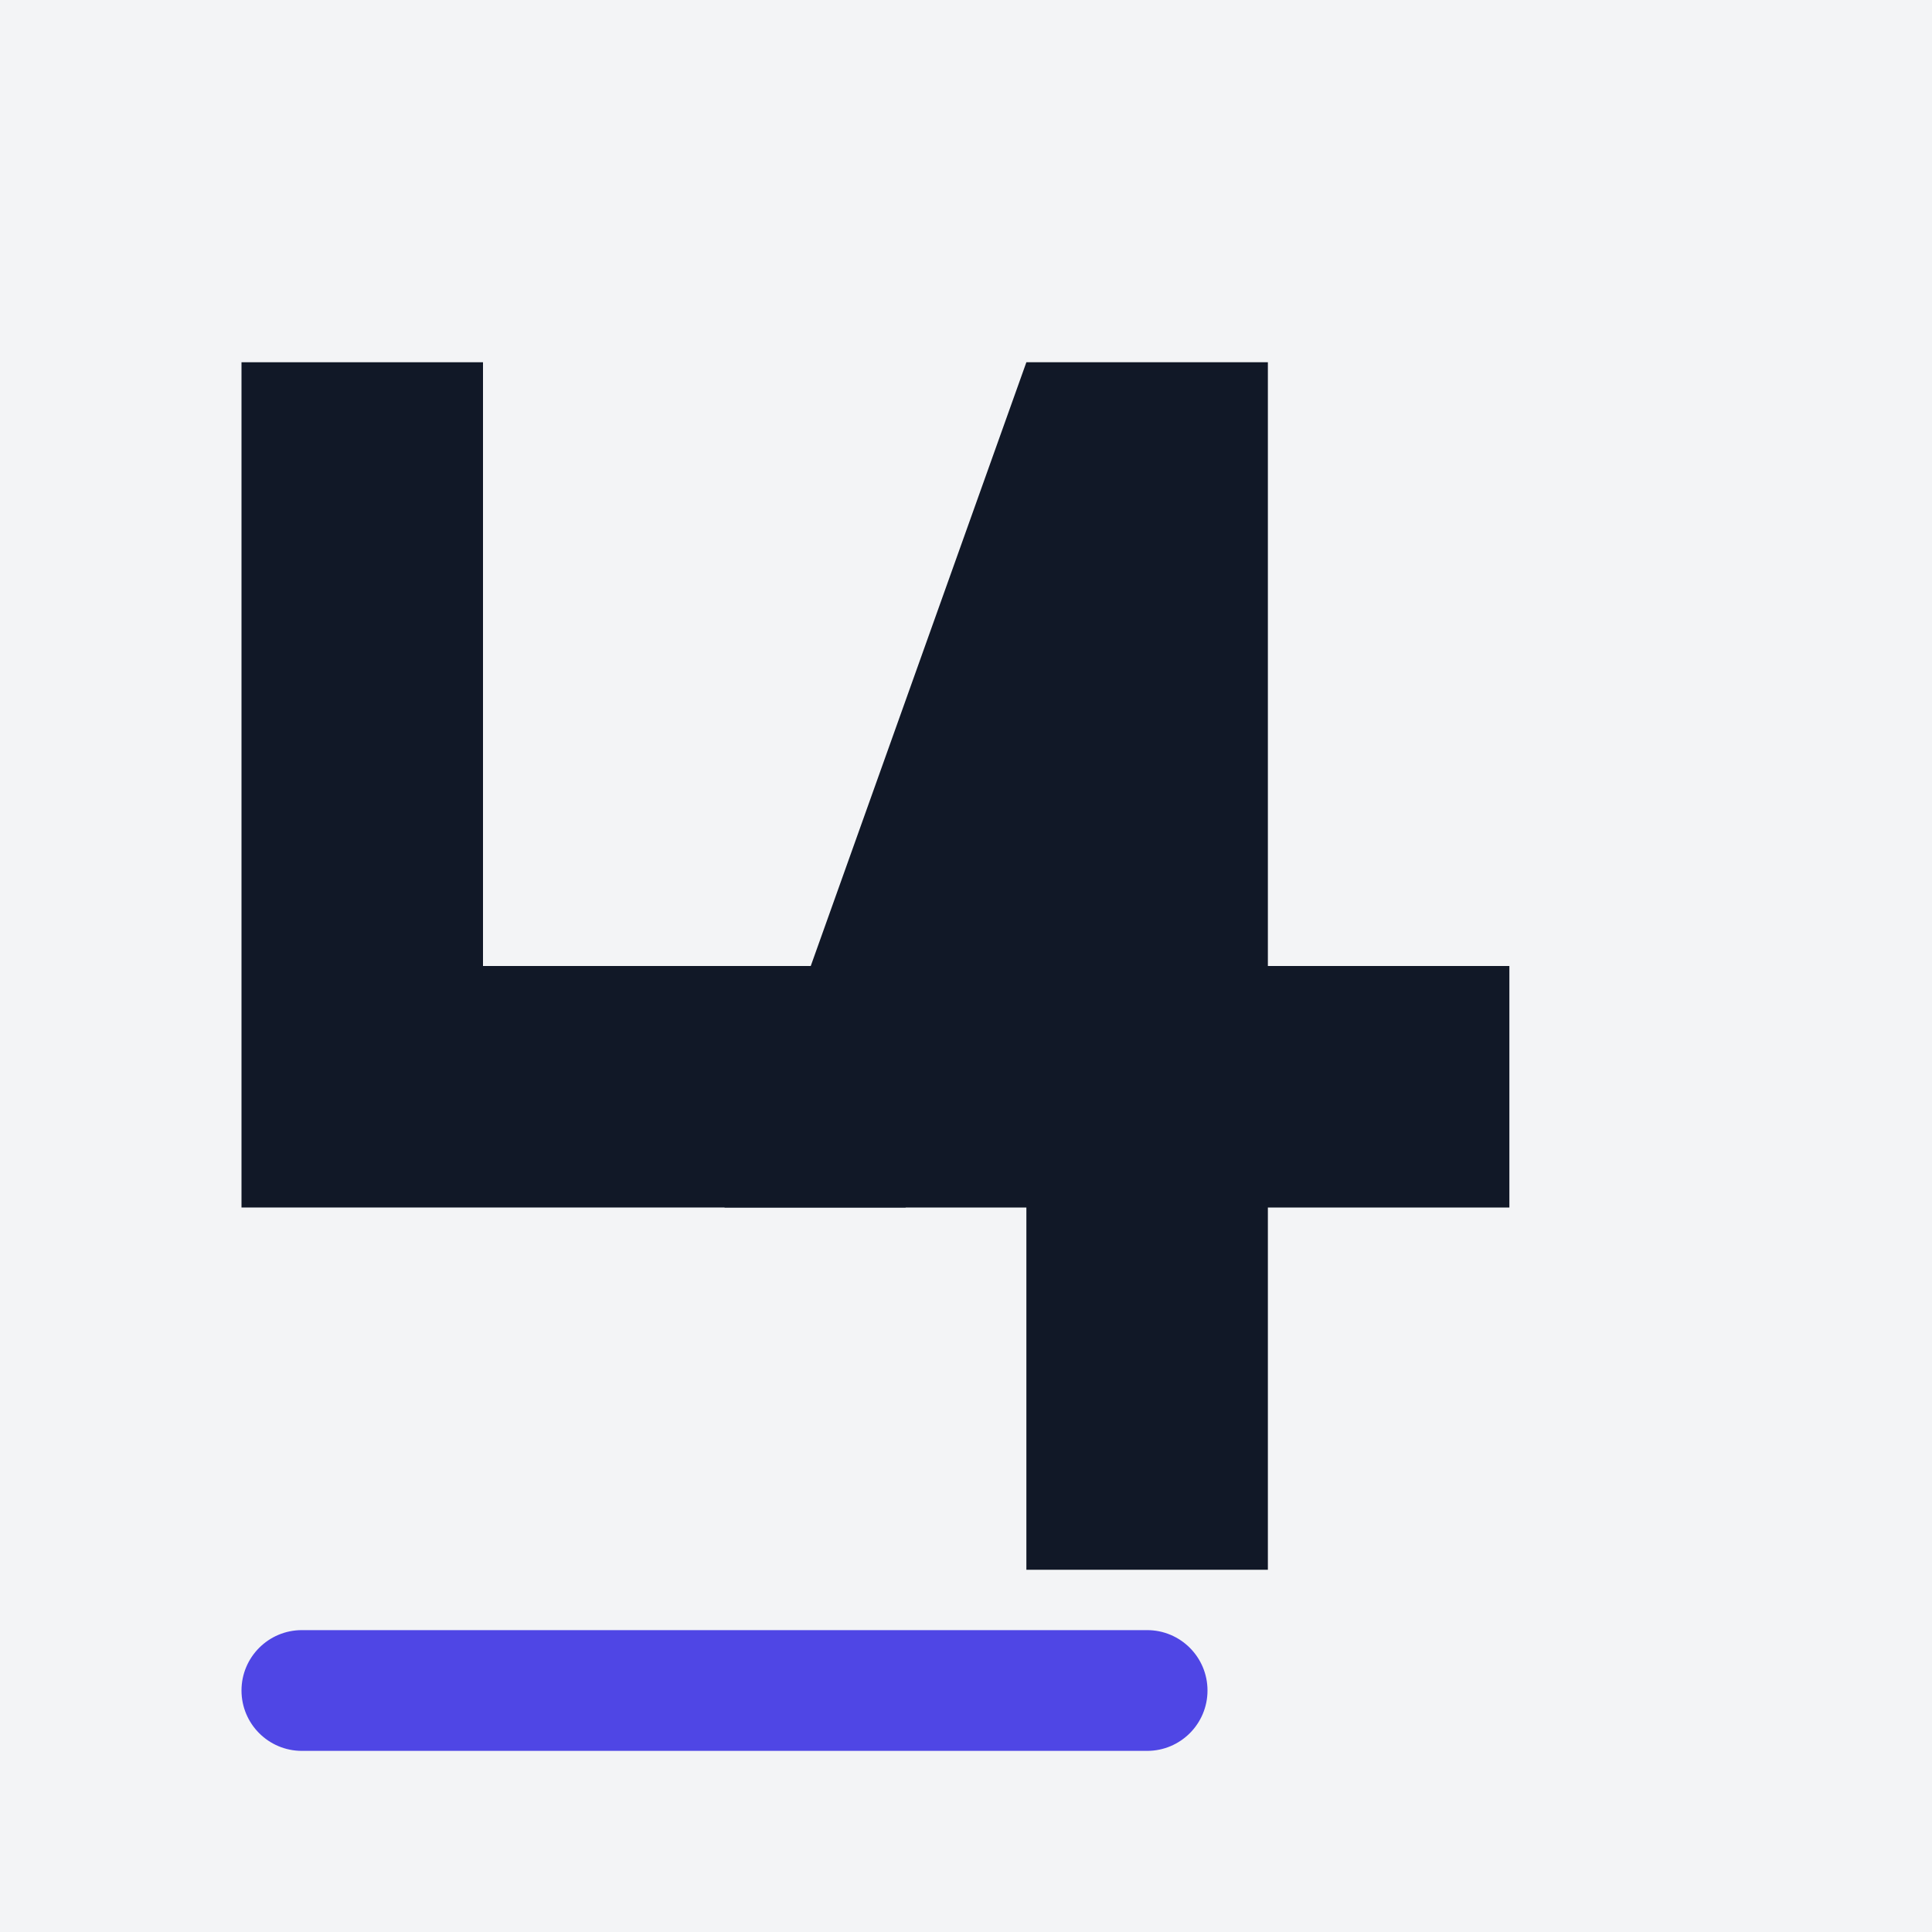
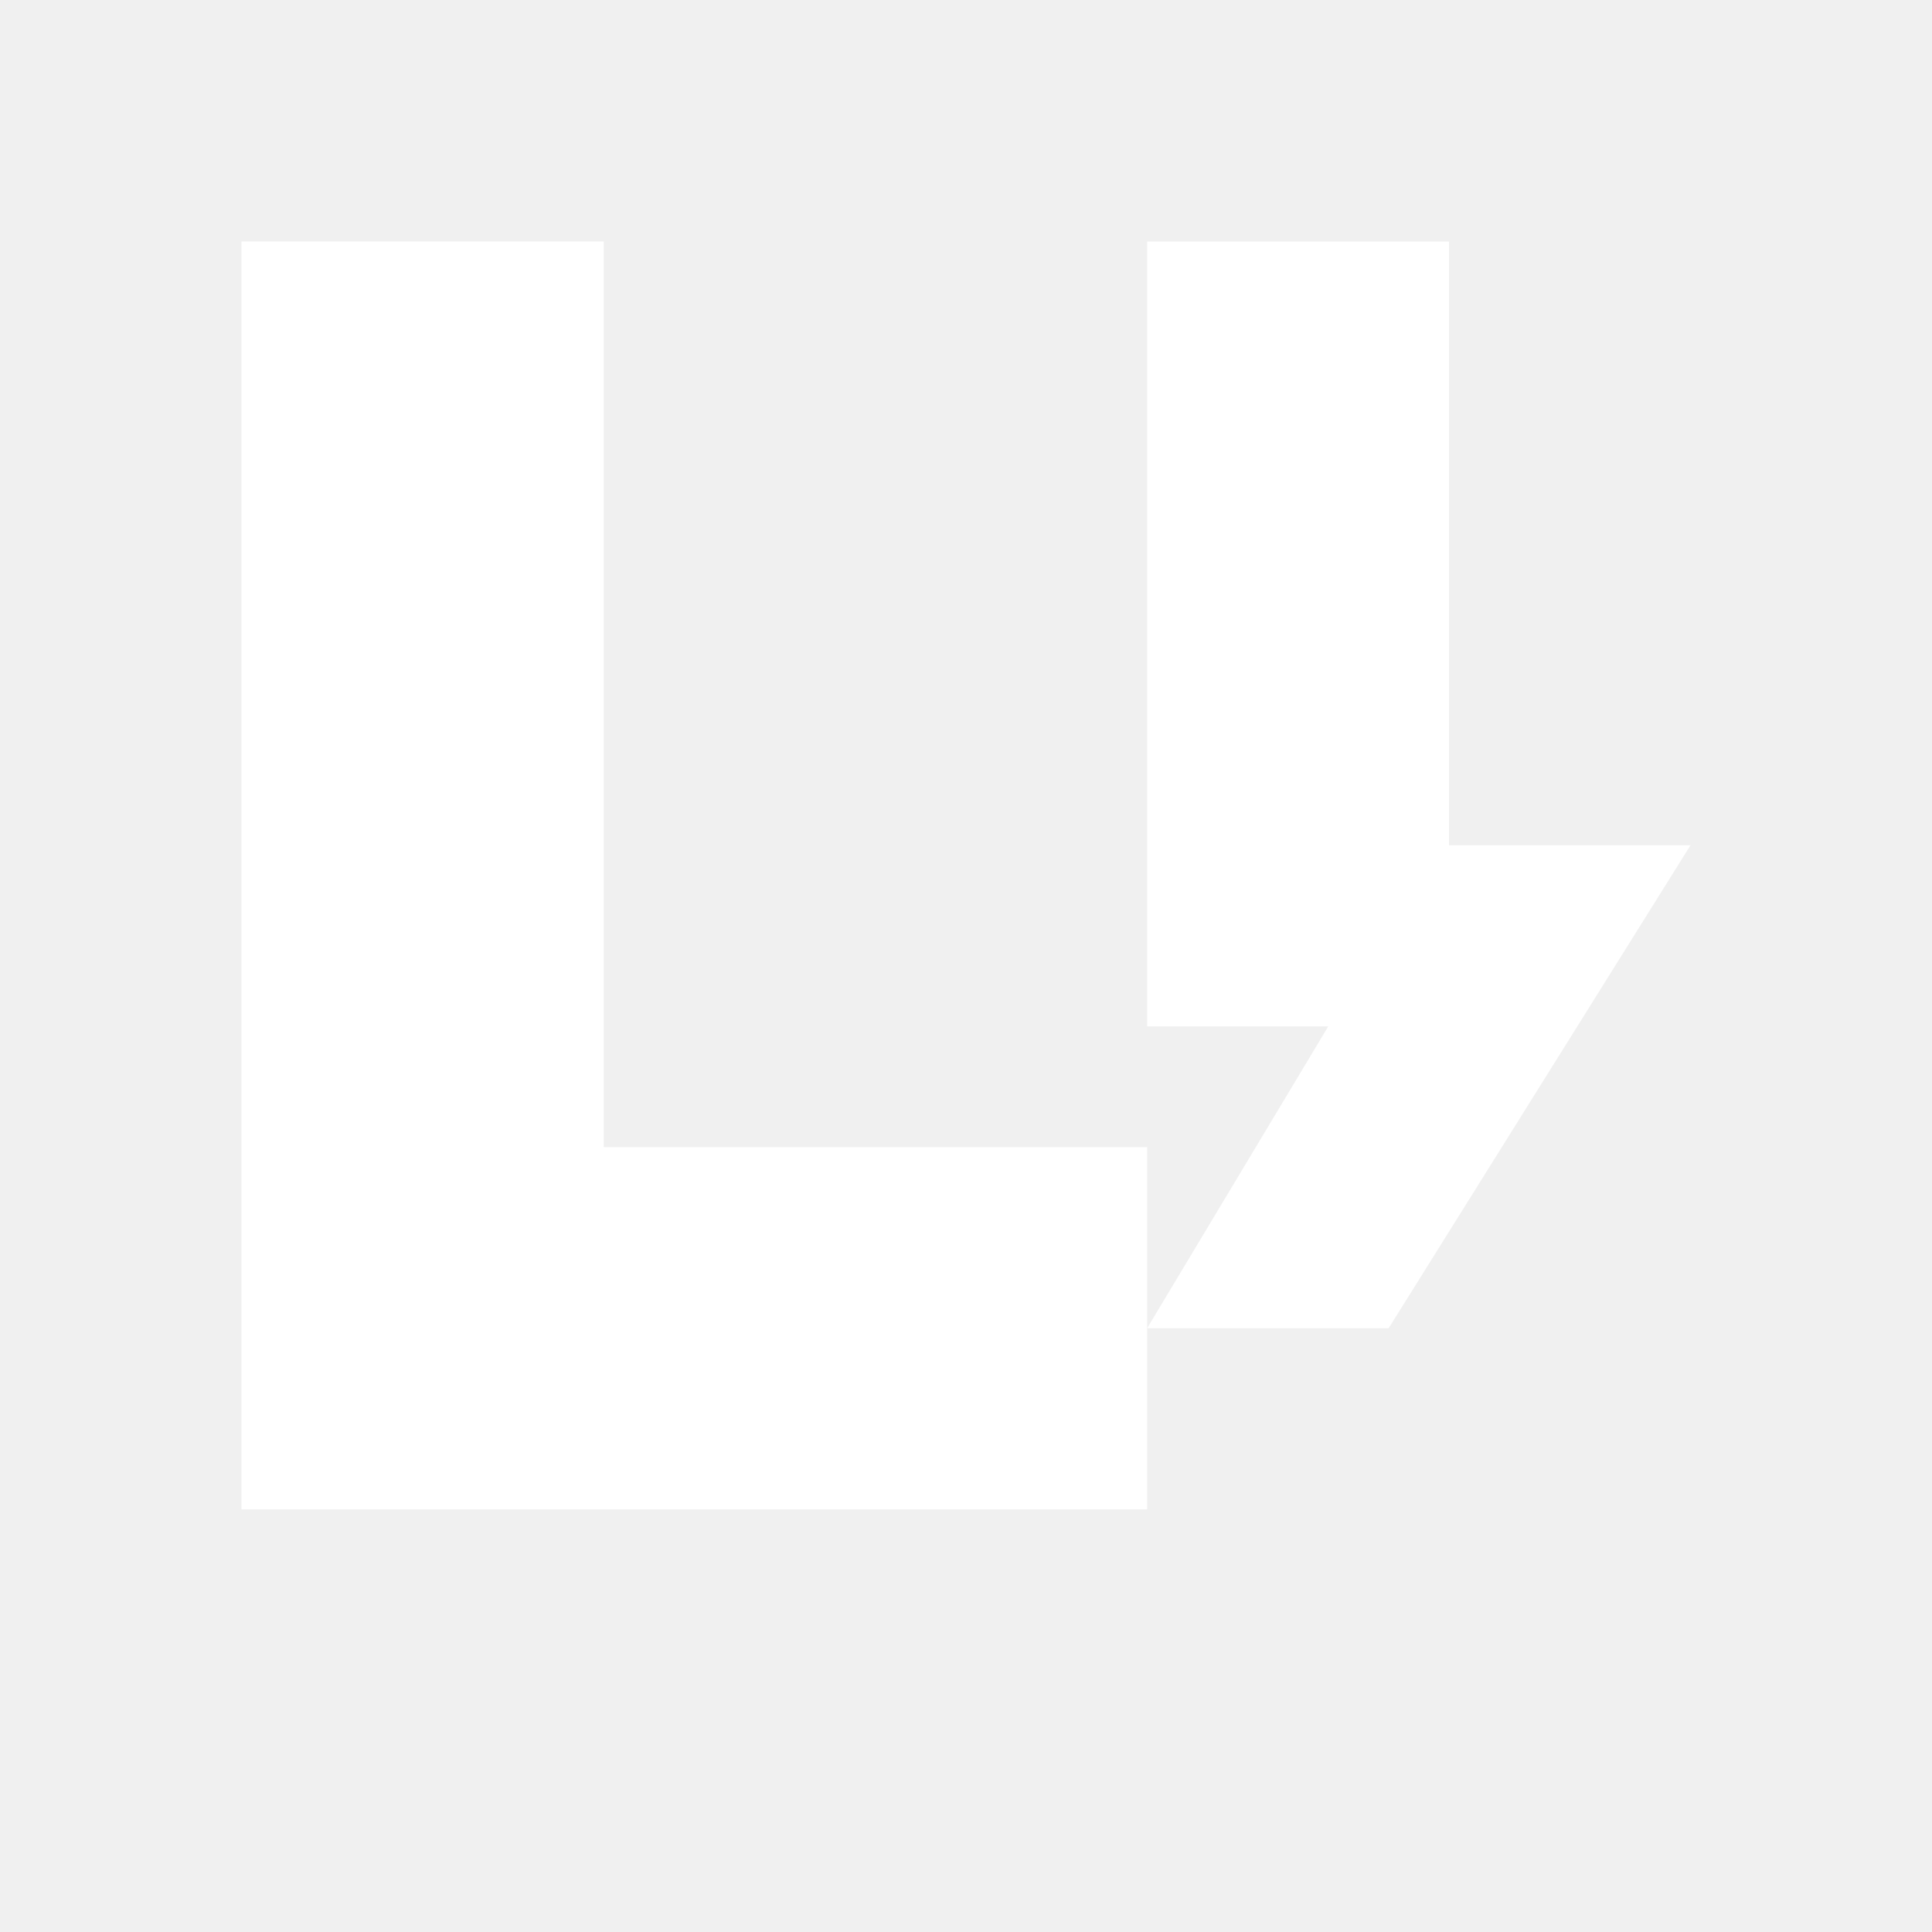
- <svg xmlns="http://www.w3.org/2000/svg" viewBox="0 0 64 64" role="img" aria-label="L4ckos">
-   <rect width="64" height="64" fill="#f3f4f6" />
-   <path d="M8 12h8v20h14v8H8z" fill="#111827" />
-   <path d="M34 12h8v20h8v8h-8v12h-8V40H24l10-28z" fill="#111827" />
-   <rect x="8" y="54" width="32" height="4" rx="2" fill="#4f46e5" />
+ <svg xmlns="http://www.w3.org/2000/svg" viewBox="0 0 64 64" role="img" aria-label="L4ckos favicon">
+   <rect width="64" height="64" fill="none" />
+   <path fill="#ffffff" d="M8 8h12v30h18v12H8z" />
+   <path fill="#ffffff" d="M38 8h10v20h8L46 44h-8l6-10h-6z" />
</svg>
